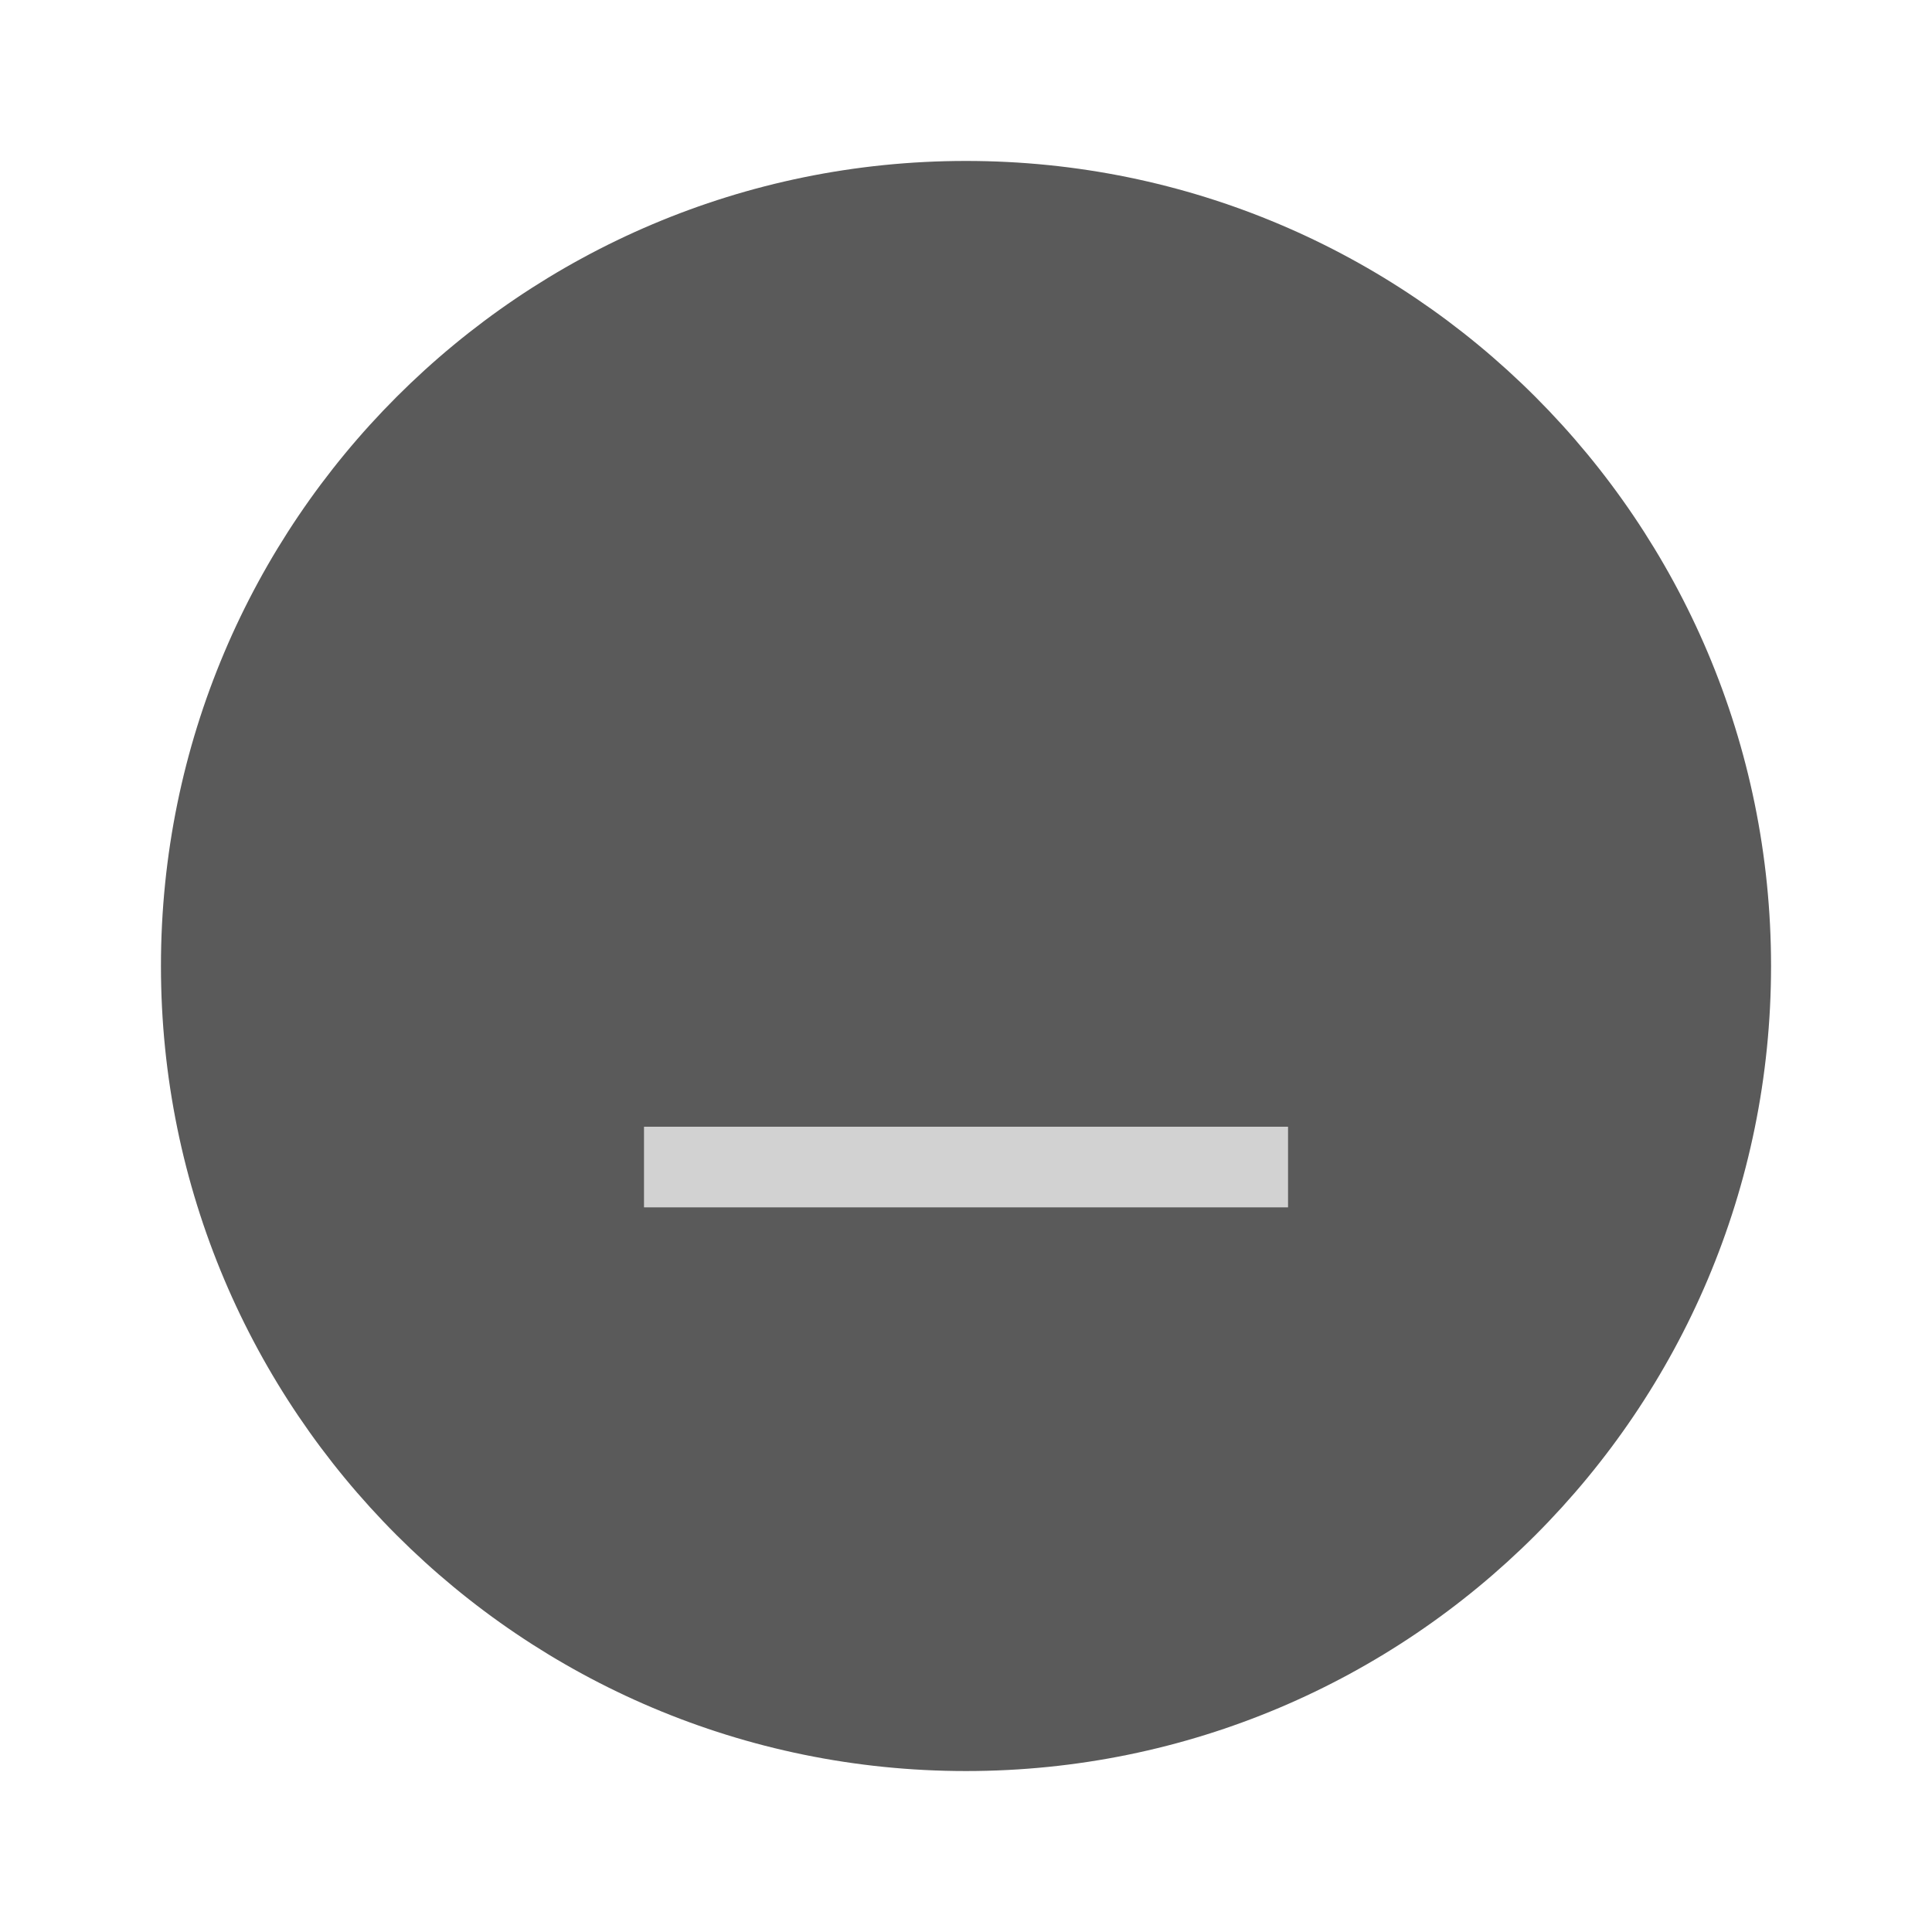
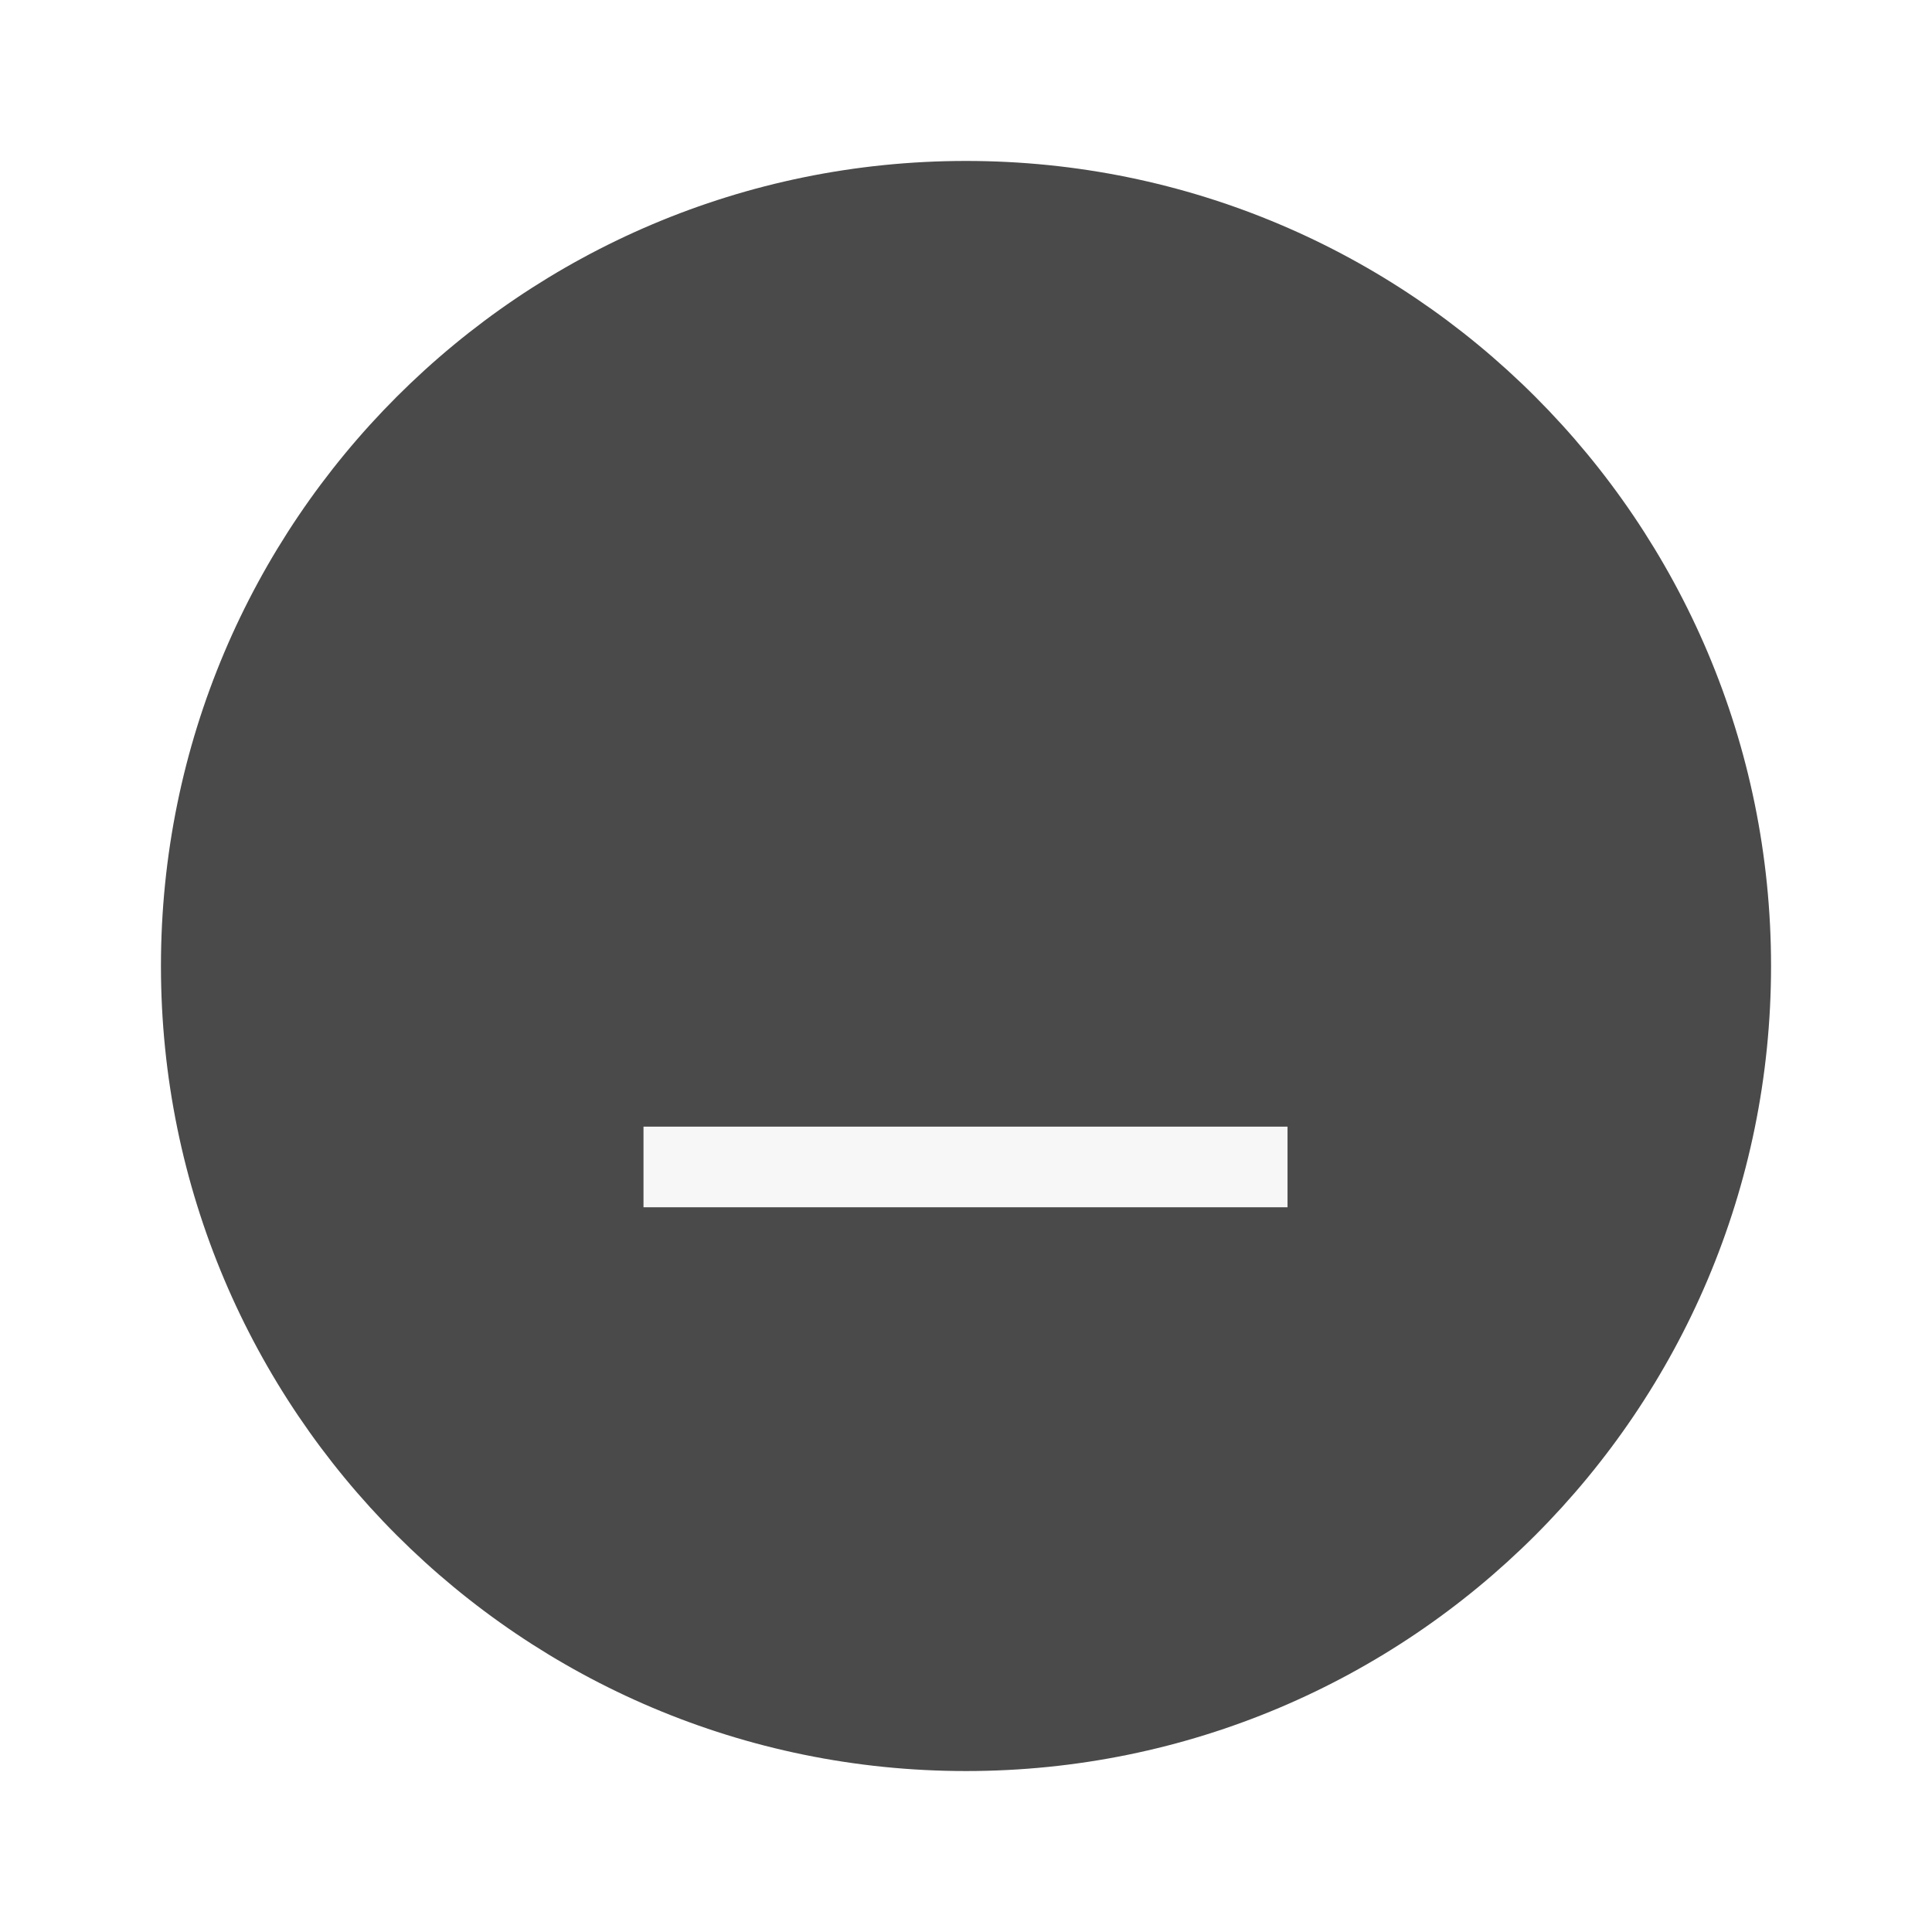
- <svg xmlns="http://www.w3.org/2000/svg" width="24" height="24" version="1.1" viewBox="0 0 6.35 6.35" id="svg4579">
-   <defs id="defs4583" />
-   <g transform="translate(0,-290.915)" id="g4577">
-     <circle cx="3.175" cy="294.09" r="2.646" id="circle4571" style="fill:#5A5A5A;stroke-width:0.661" />
-     <g transform="matrix(0.56569,-0.70711,0.56569,0.70711,-164.8367,88.36735)" id="g4575">
-       <rect transform="rotate(-45)" x="-206.515" y="208.69" width="0.265" height="2.646" id="rect4573" style="fill:#D2D2D2;stroke-width:0.197" />
-     </g>
+ <svg xmlns="http://www.w3.org/2000/svg" width="24" height="24" viewBox="0 0 6.35 6.35">
+   <g transform="translate(0 -290.915)">
+     <circle cx="3.175" cy="294.09" r="2.646" style="fill:#4a4a4a;stroke-width:.661" />
+     <path transform="matrix(0 -1 .8 0 -164.837 88.103)" style="fill:#f7f7f7;stroke-width:.197" d="M-206.78 208.69h.265v2.646h-.265z" />
  </g>
</svg>
